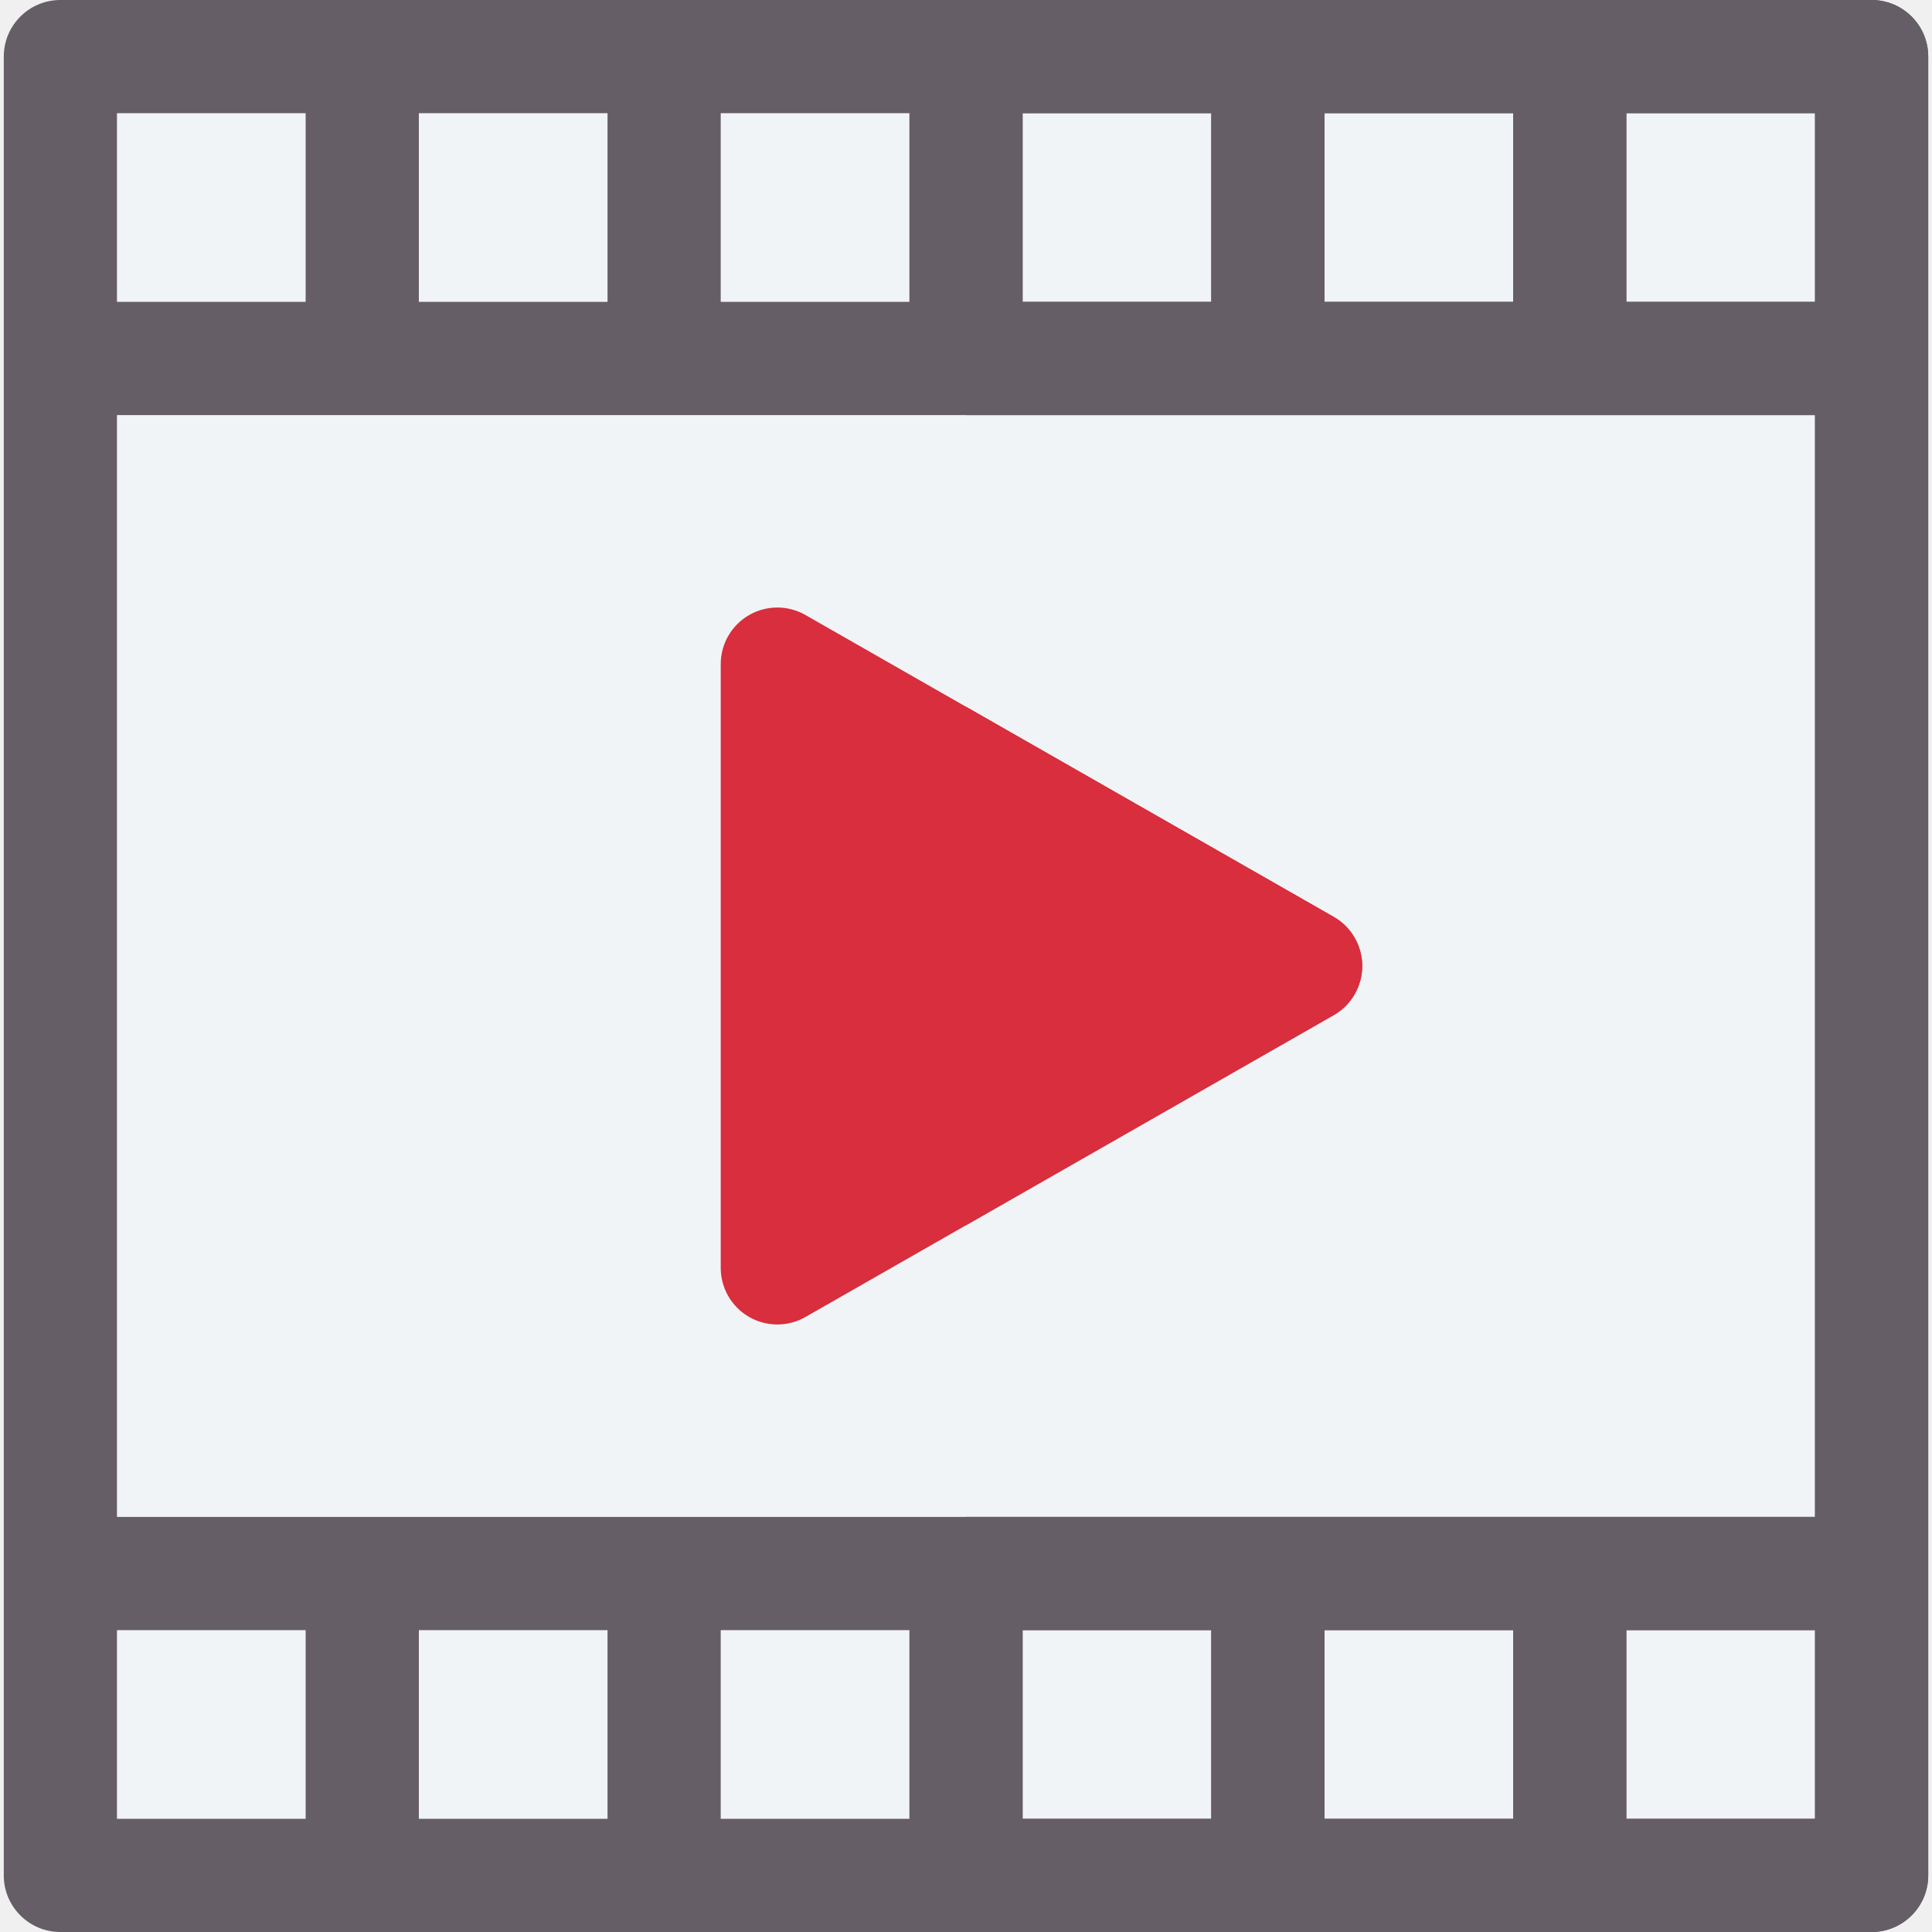
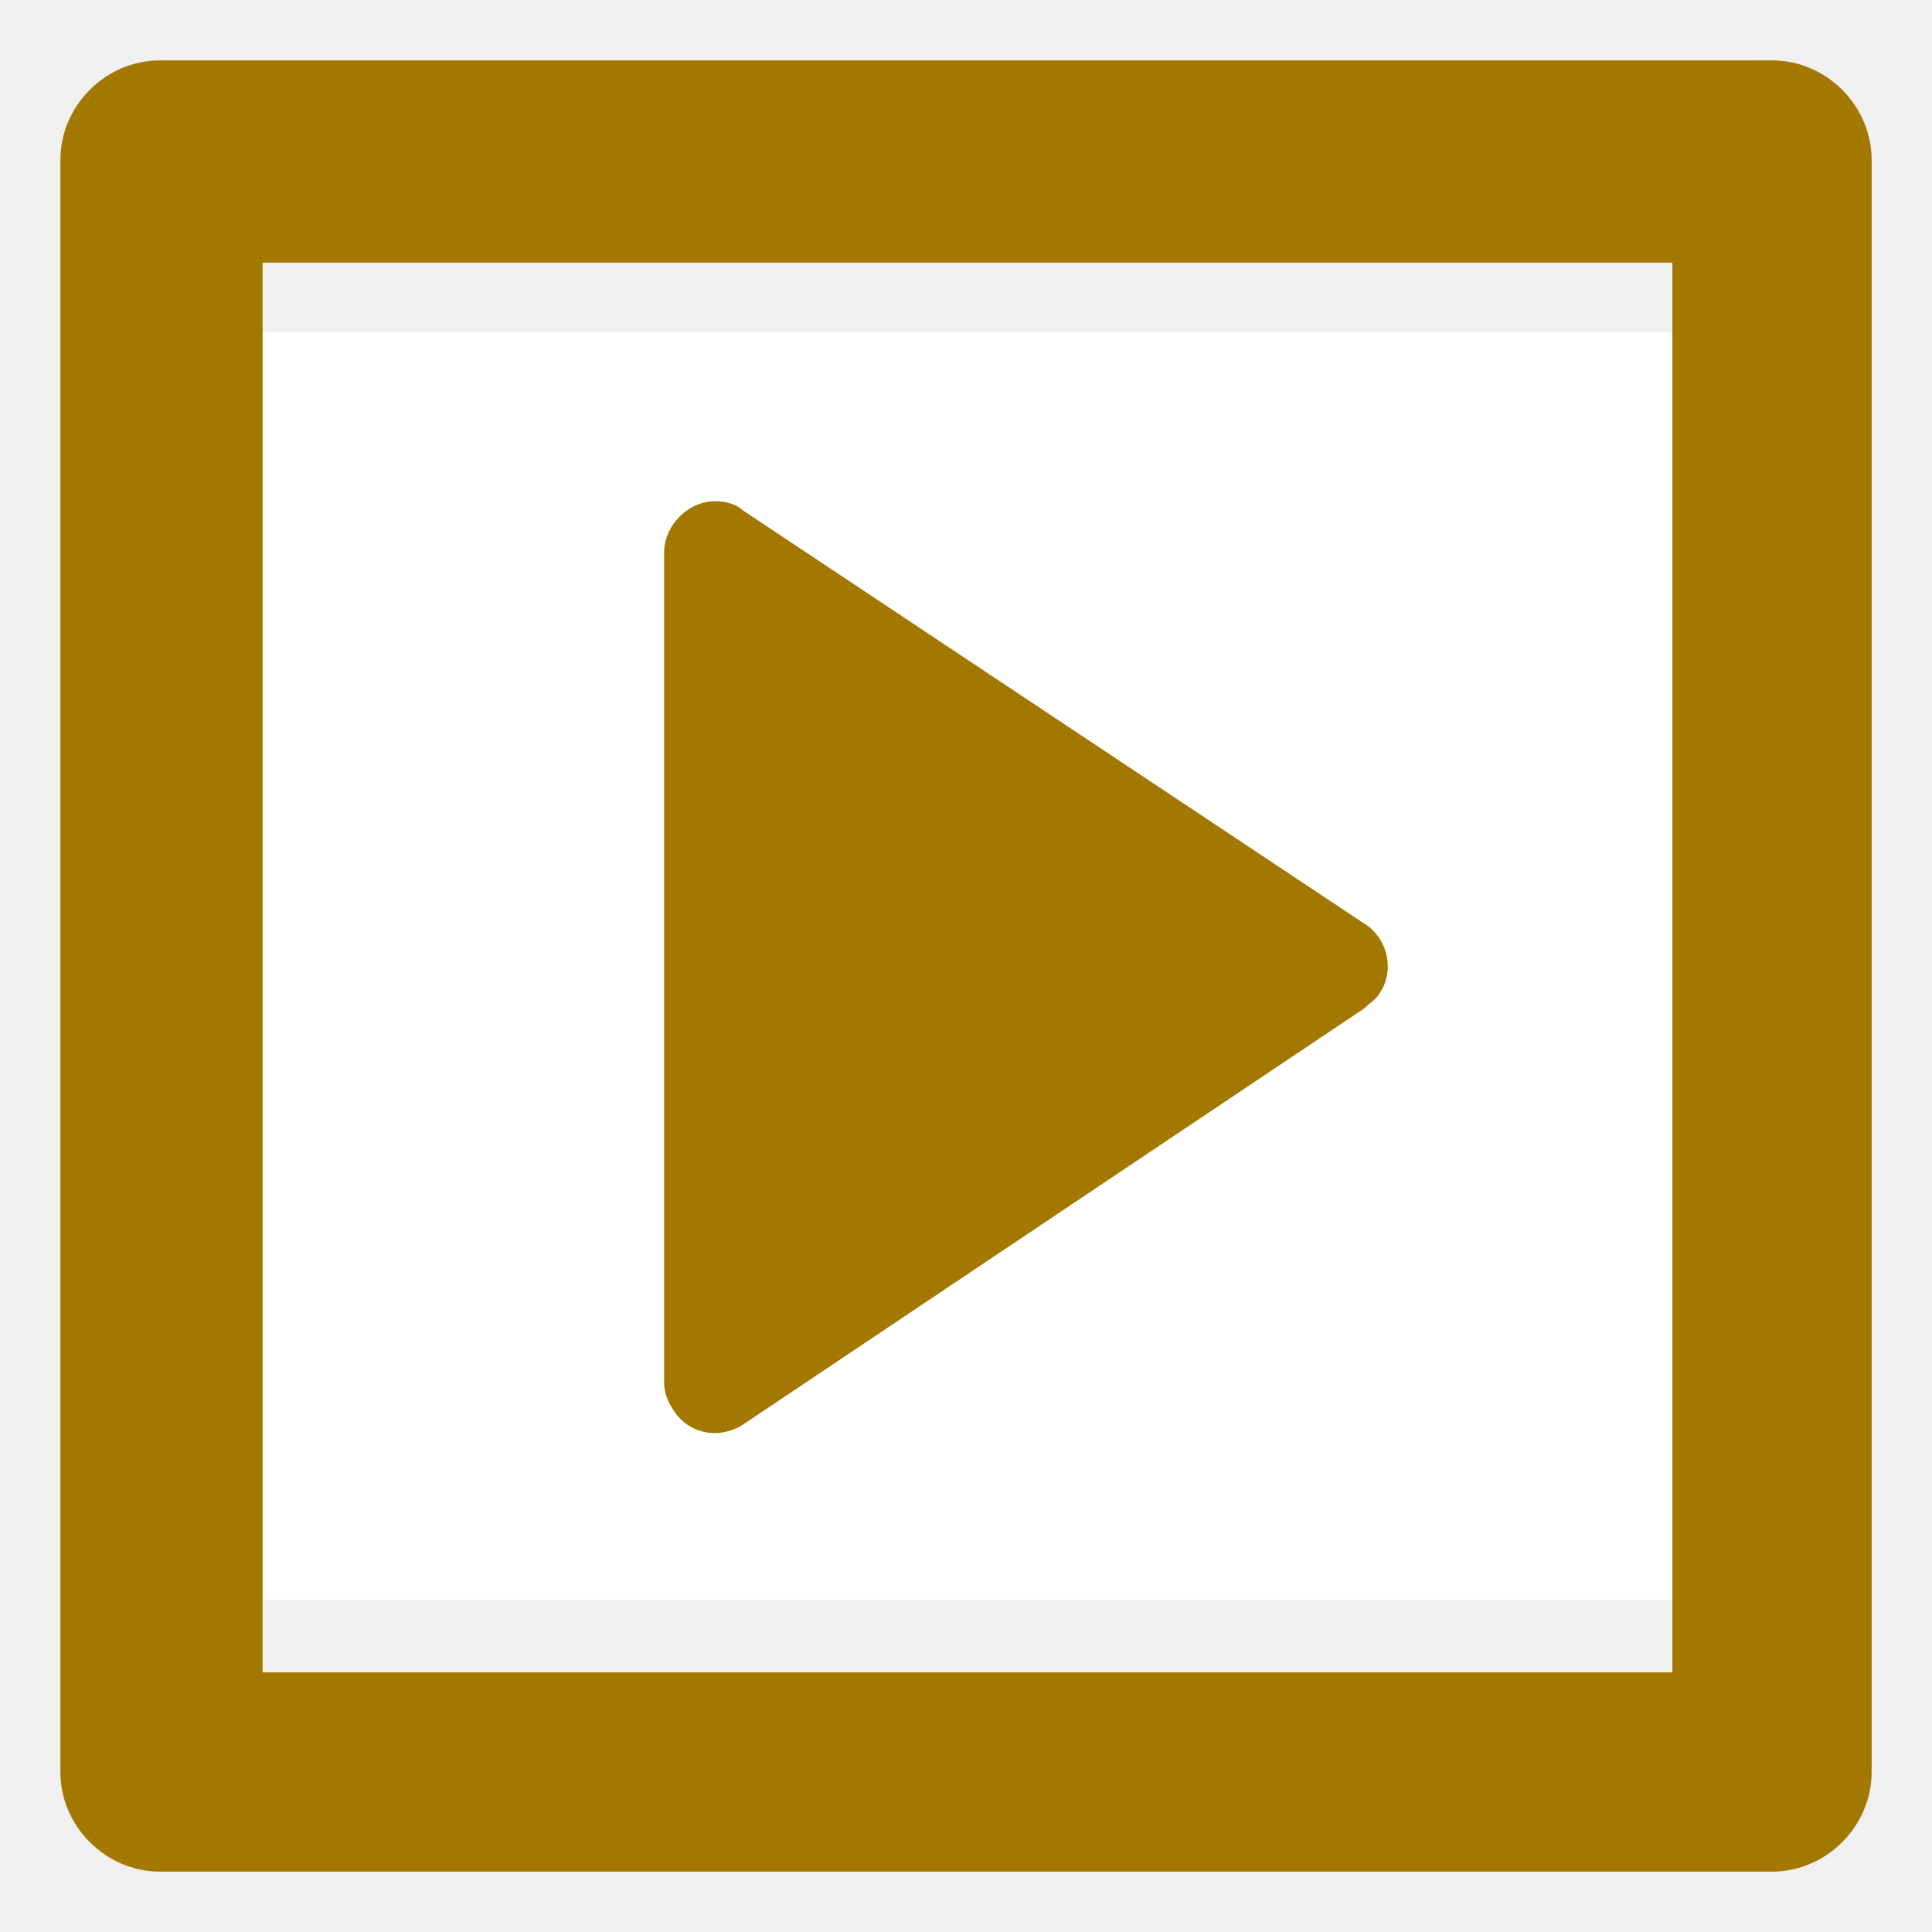
- <svg xmlns="http://www.w3.org/2000/svg" height="64" viewBox="0 0 512 512" width="64">
-   <path d="m16 15h480v482h-480z" fill="#f1f4f6" />
-   <path d="m256 15h240v482h-240z" fill="#f1f4f6" />
-   <path d="m206 351c-2.601 0-5.201-.676-7.529-2.026-4.625-2.684-7.471-7.627-7.471-12.974v-160c0-5.347 2.846-10.29 7.471-12.974s10.329-2.703 14.971-.05l140 80c4.674 2.67 7.558 7.641 7.558 13.023s-2.884 10.353-7.558 13.023l-140 80c-2.306 1.319-4.875 1.978-7.442 1.978z" fill="#d82e3d" />
-   <path d="m353.442 242.977-97.442-55.682v137.409l97.442-55.681c4.674-2.67 7.558-7.641 7.558-13.023s-2.884-10.353-7.558-13.023z" fill="#d82e3d" />
-   <g fill="#665e66">
-     <path d="m496 0h-480c-8.284 0-15 6.716-15 15v482c0 8.284 6.716 15 15 15h480c8.284 0 15-6.716 15-15v-482c0-8.284-6.716-15-15-15zm-465 402v-292h450v292zm450-322h-50v-50h50zm-80 0h-50v-50h50zm-80 0h-50v-50h50zm-80 0h-50v-50h50zm-80 0h-50v-50h50zm-130-50h50v50h-50zm0 402h50v50h-50zm80 0h50v50h-50zm80 0h50v50h-50zm80 0h50v50h-50zm80 0h50v50h-50zm130 50h-50v-50h50z" />
-     <path d="m496 0h-240v110h225v292h-225v110h240c8.284 0 15-6.716 15-15v-482c0-8.284-6.716-15-15-15zm-175 482h-50v-50h50zm80 0h-50v-50h50zm80 0h-50v-50h50zm-160-402h-50v-50h50zm80 0h-50v-50h50zm80 0h-50v-50h50z" />
-   </g>
+ <svg xmlns="http://www.w3.org/2000/svg" viewBox="0 0 64 64" width="64" height="64">
+   <path fill="#fff" d="M8 11h48v42H8z" id="Calque_3" />
+   <path fill="#a37800" d="M2 5.3C2 3.5 3.5 2 5.3 2h53.4C60.5 2 62 3.5 62 5.3v53.4c0 1.8-1.5 3.3-3.3 3.3H5.3C3.5 62 2 60.5 2 58.7V5.3zm6.7 3.4v46.7h46.7V8.7H8.7z" />
+   <path fill="#a37800" d="M24.6 16.9l20.6 13.7c.8.5 1 1.6.5 2.3-.1.2-.3.3-.5.5L24.6 47.2c-.8.5-1.8.3-2.3-.5-.2-.3-.3-.6-.3-.9V18.3c0-.9.8-1.7 1.7-1.7.3 0 .7.1.9.3z" id="Calque_5" />
</svg>
